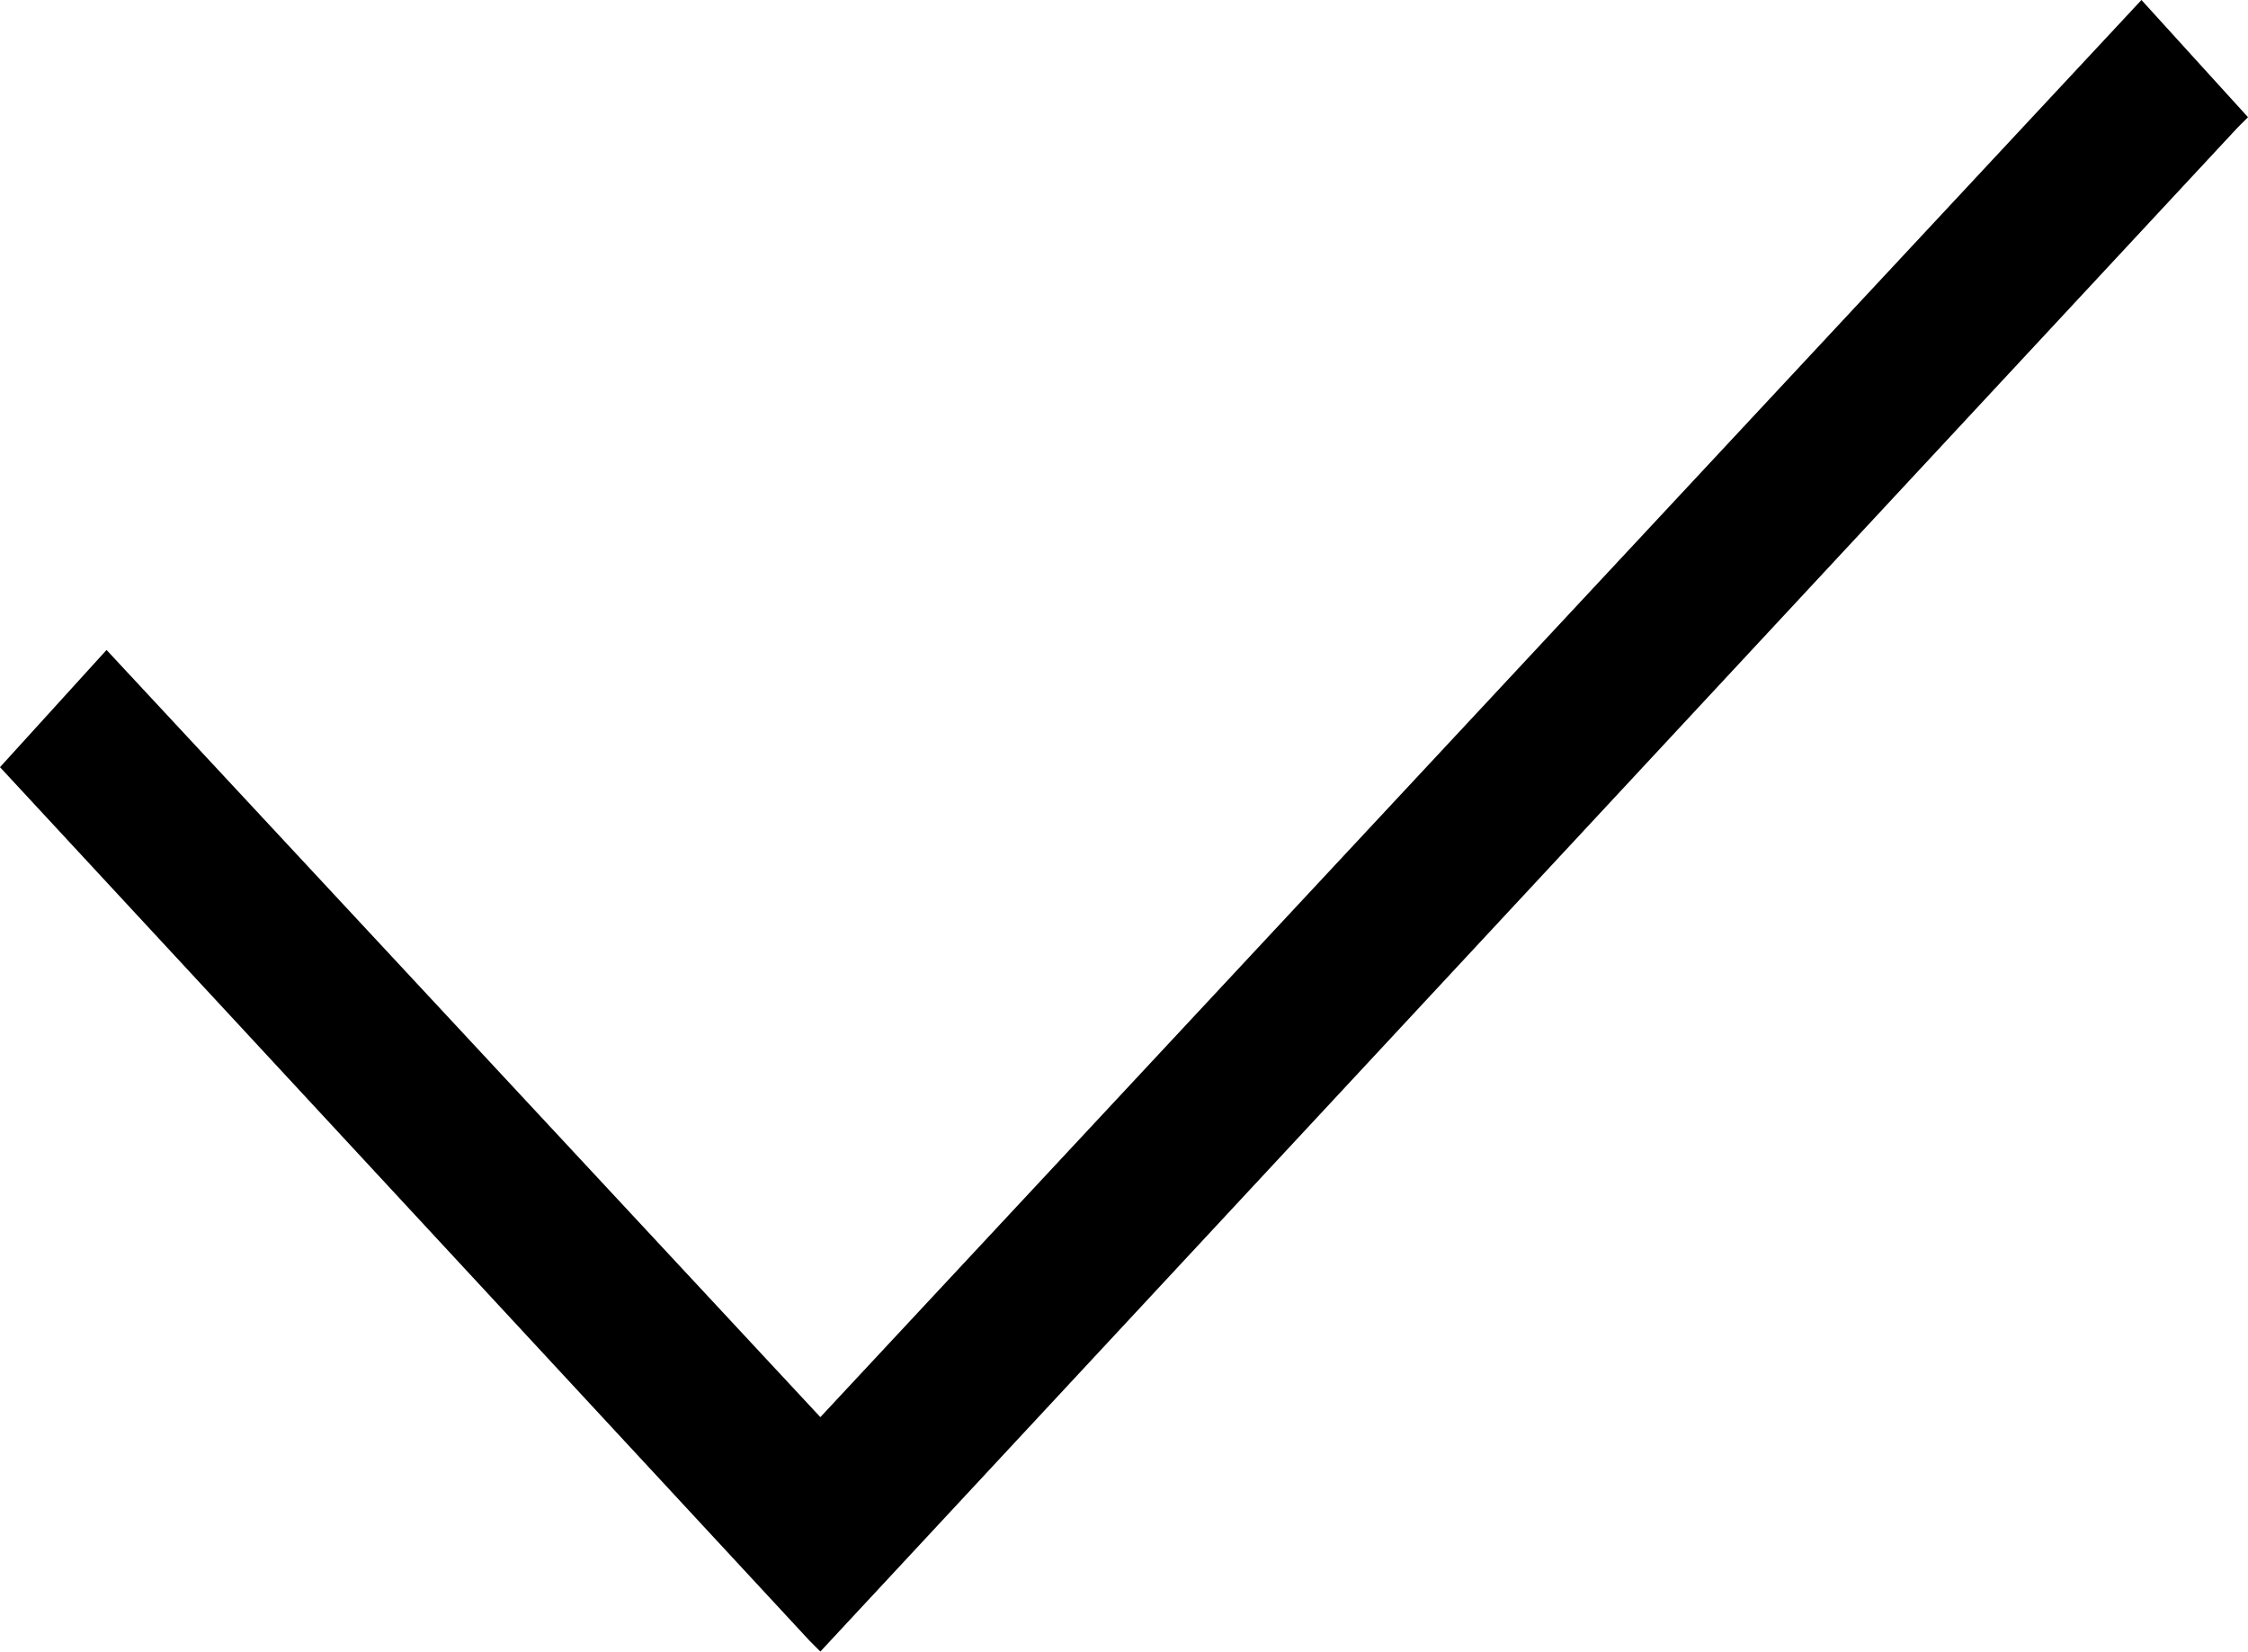
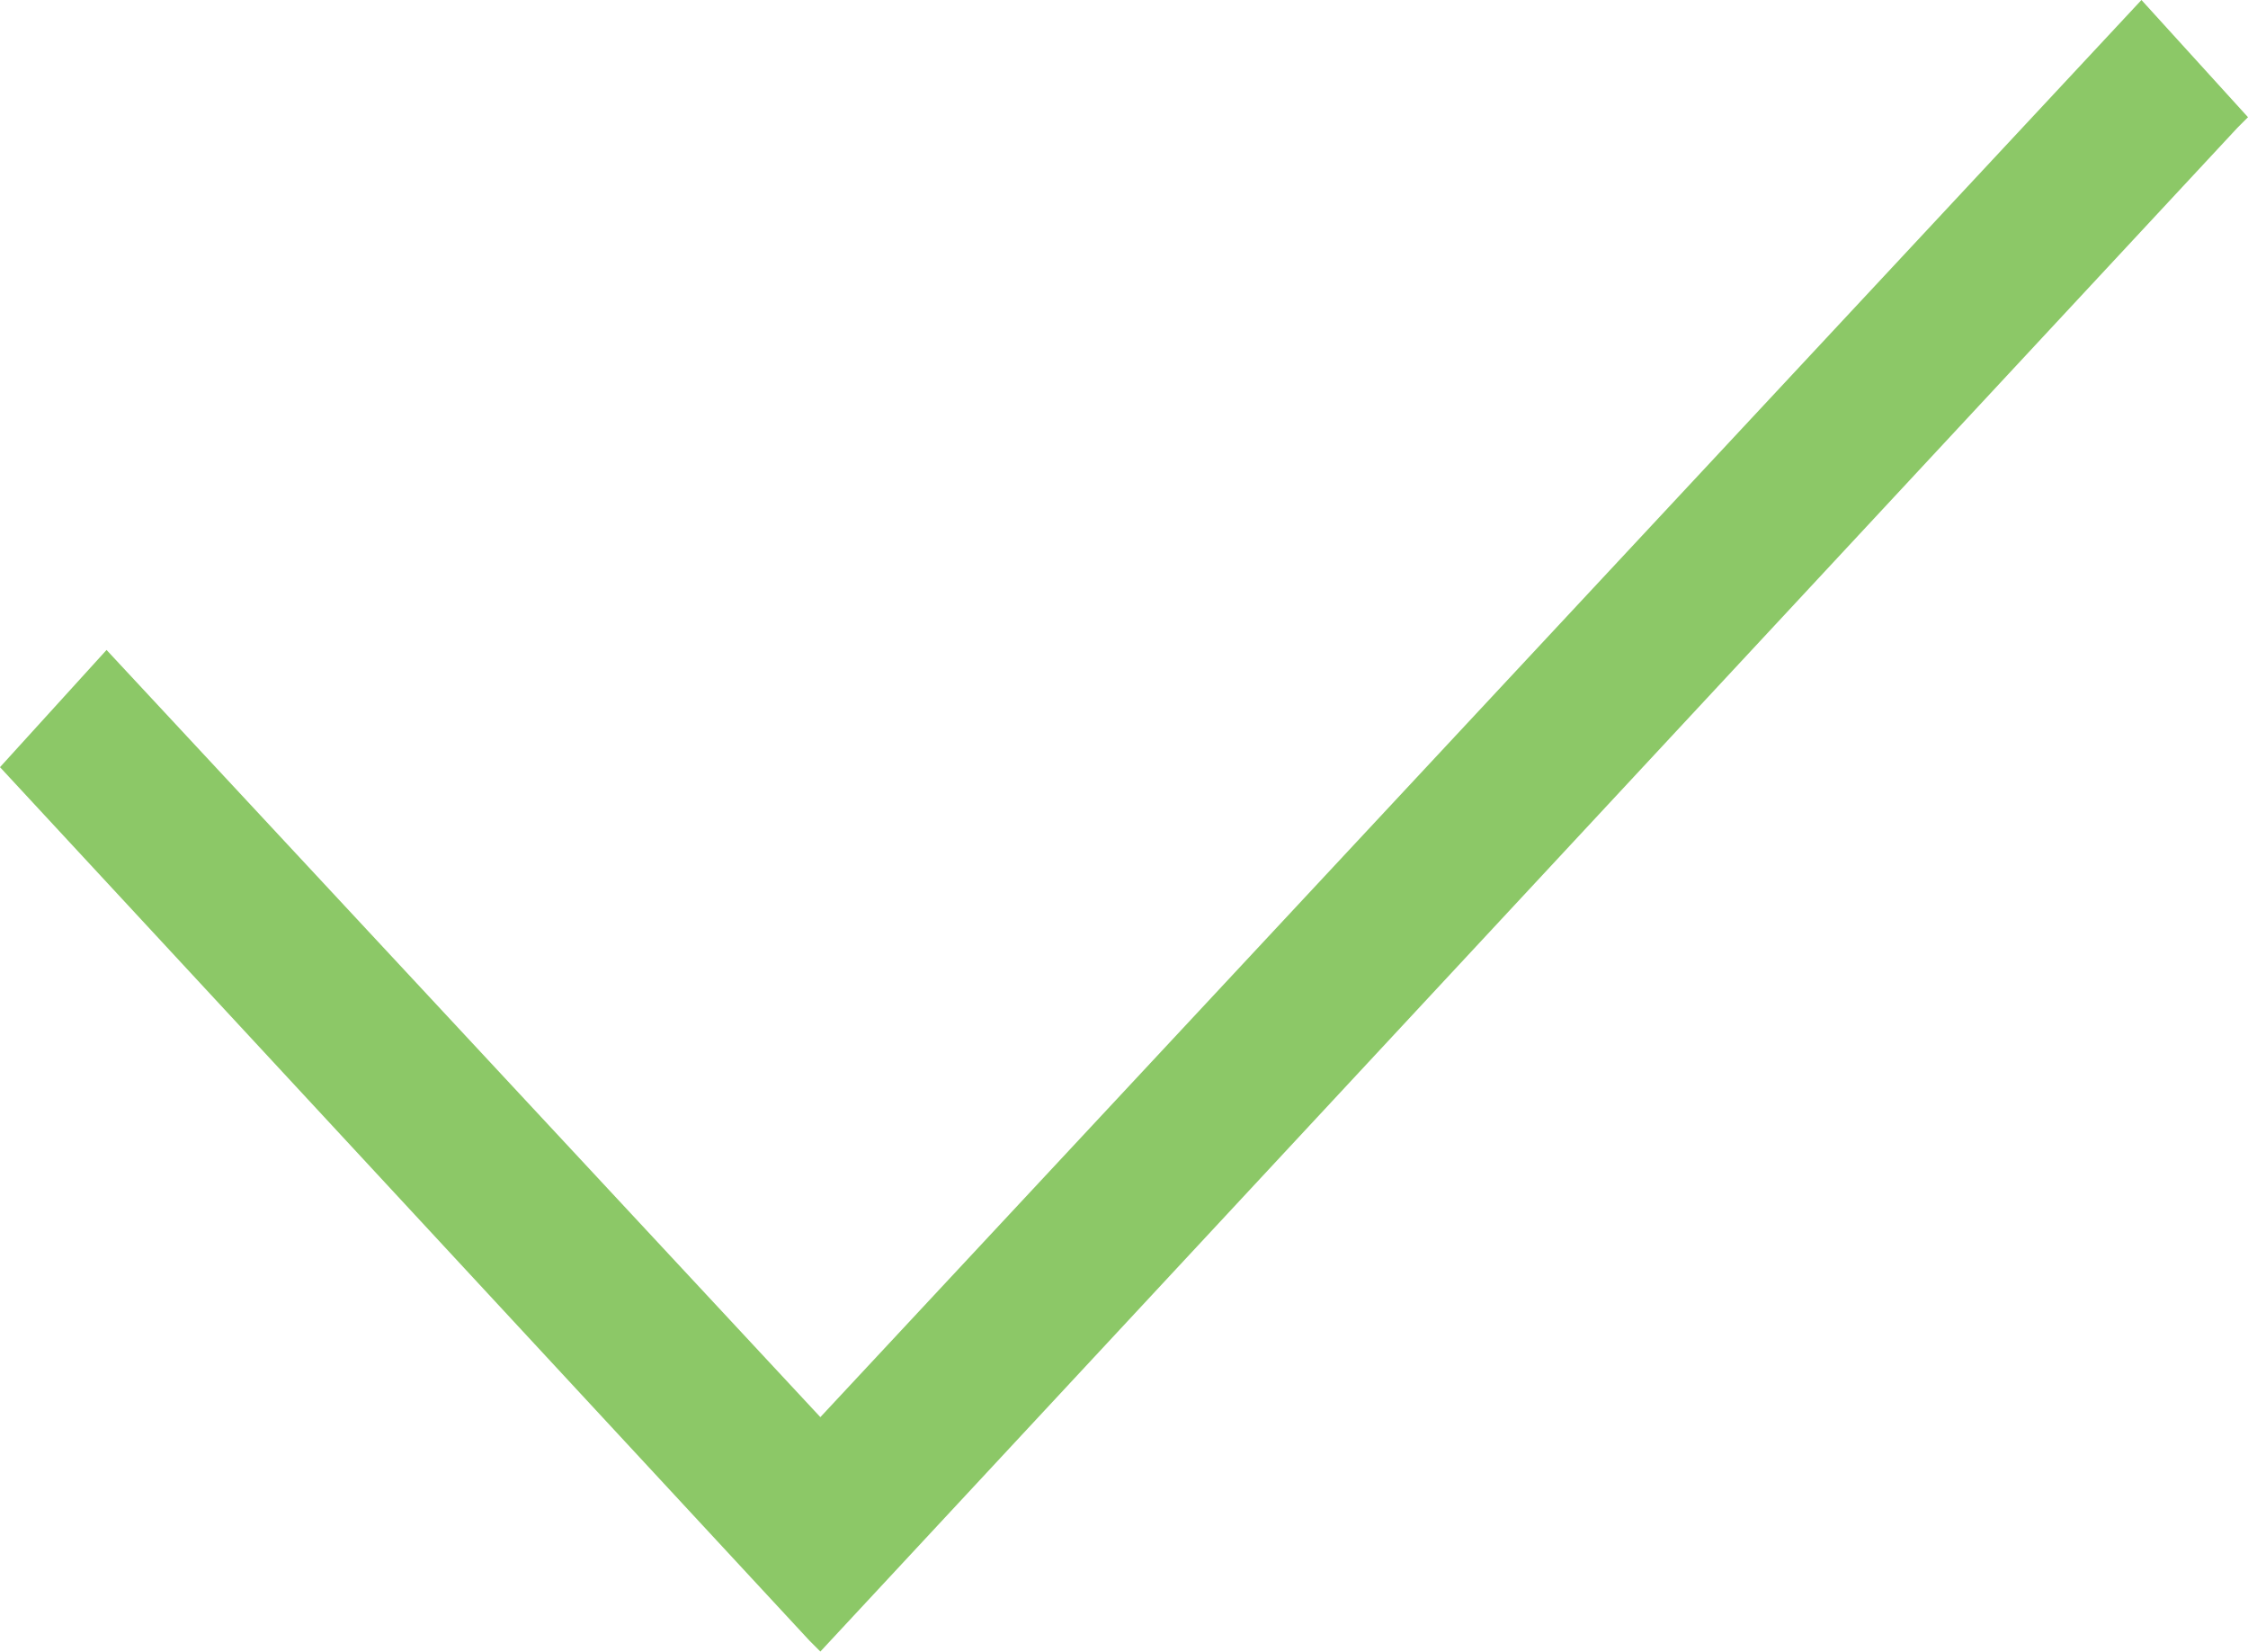
<svg xmlns="http://www.w3.org/2000/svg" version="1.1" id="Layer_1" x="0px" y="0px" viewBox="0 0 21.1 15.5" style="enable-background:new 0 0 21.1 15.5;" xml:space="preserve">
-   <polygon points="20.1,0 7.7,13.3 1,6.1 0,7.2 7.6,15.4 7.7,15.5 21,1.2 21.1,1.1 " />
+   <polygon points="20.1,0 7.7,13.3 1,6.1 0,7.2 7.6,15.4 7.7,15.5 21,1.2 21.1,1.1 " fill="#8cc867" />
</svg>
